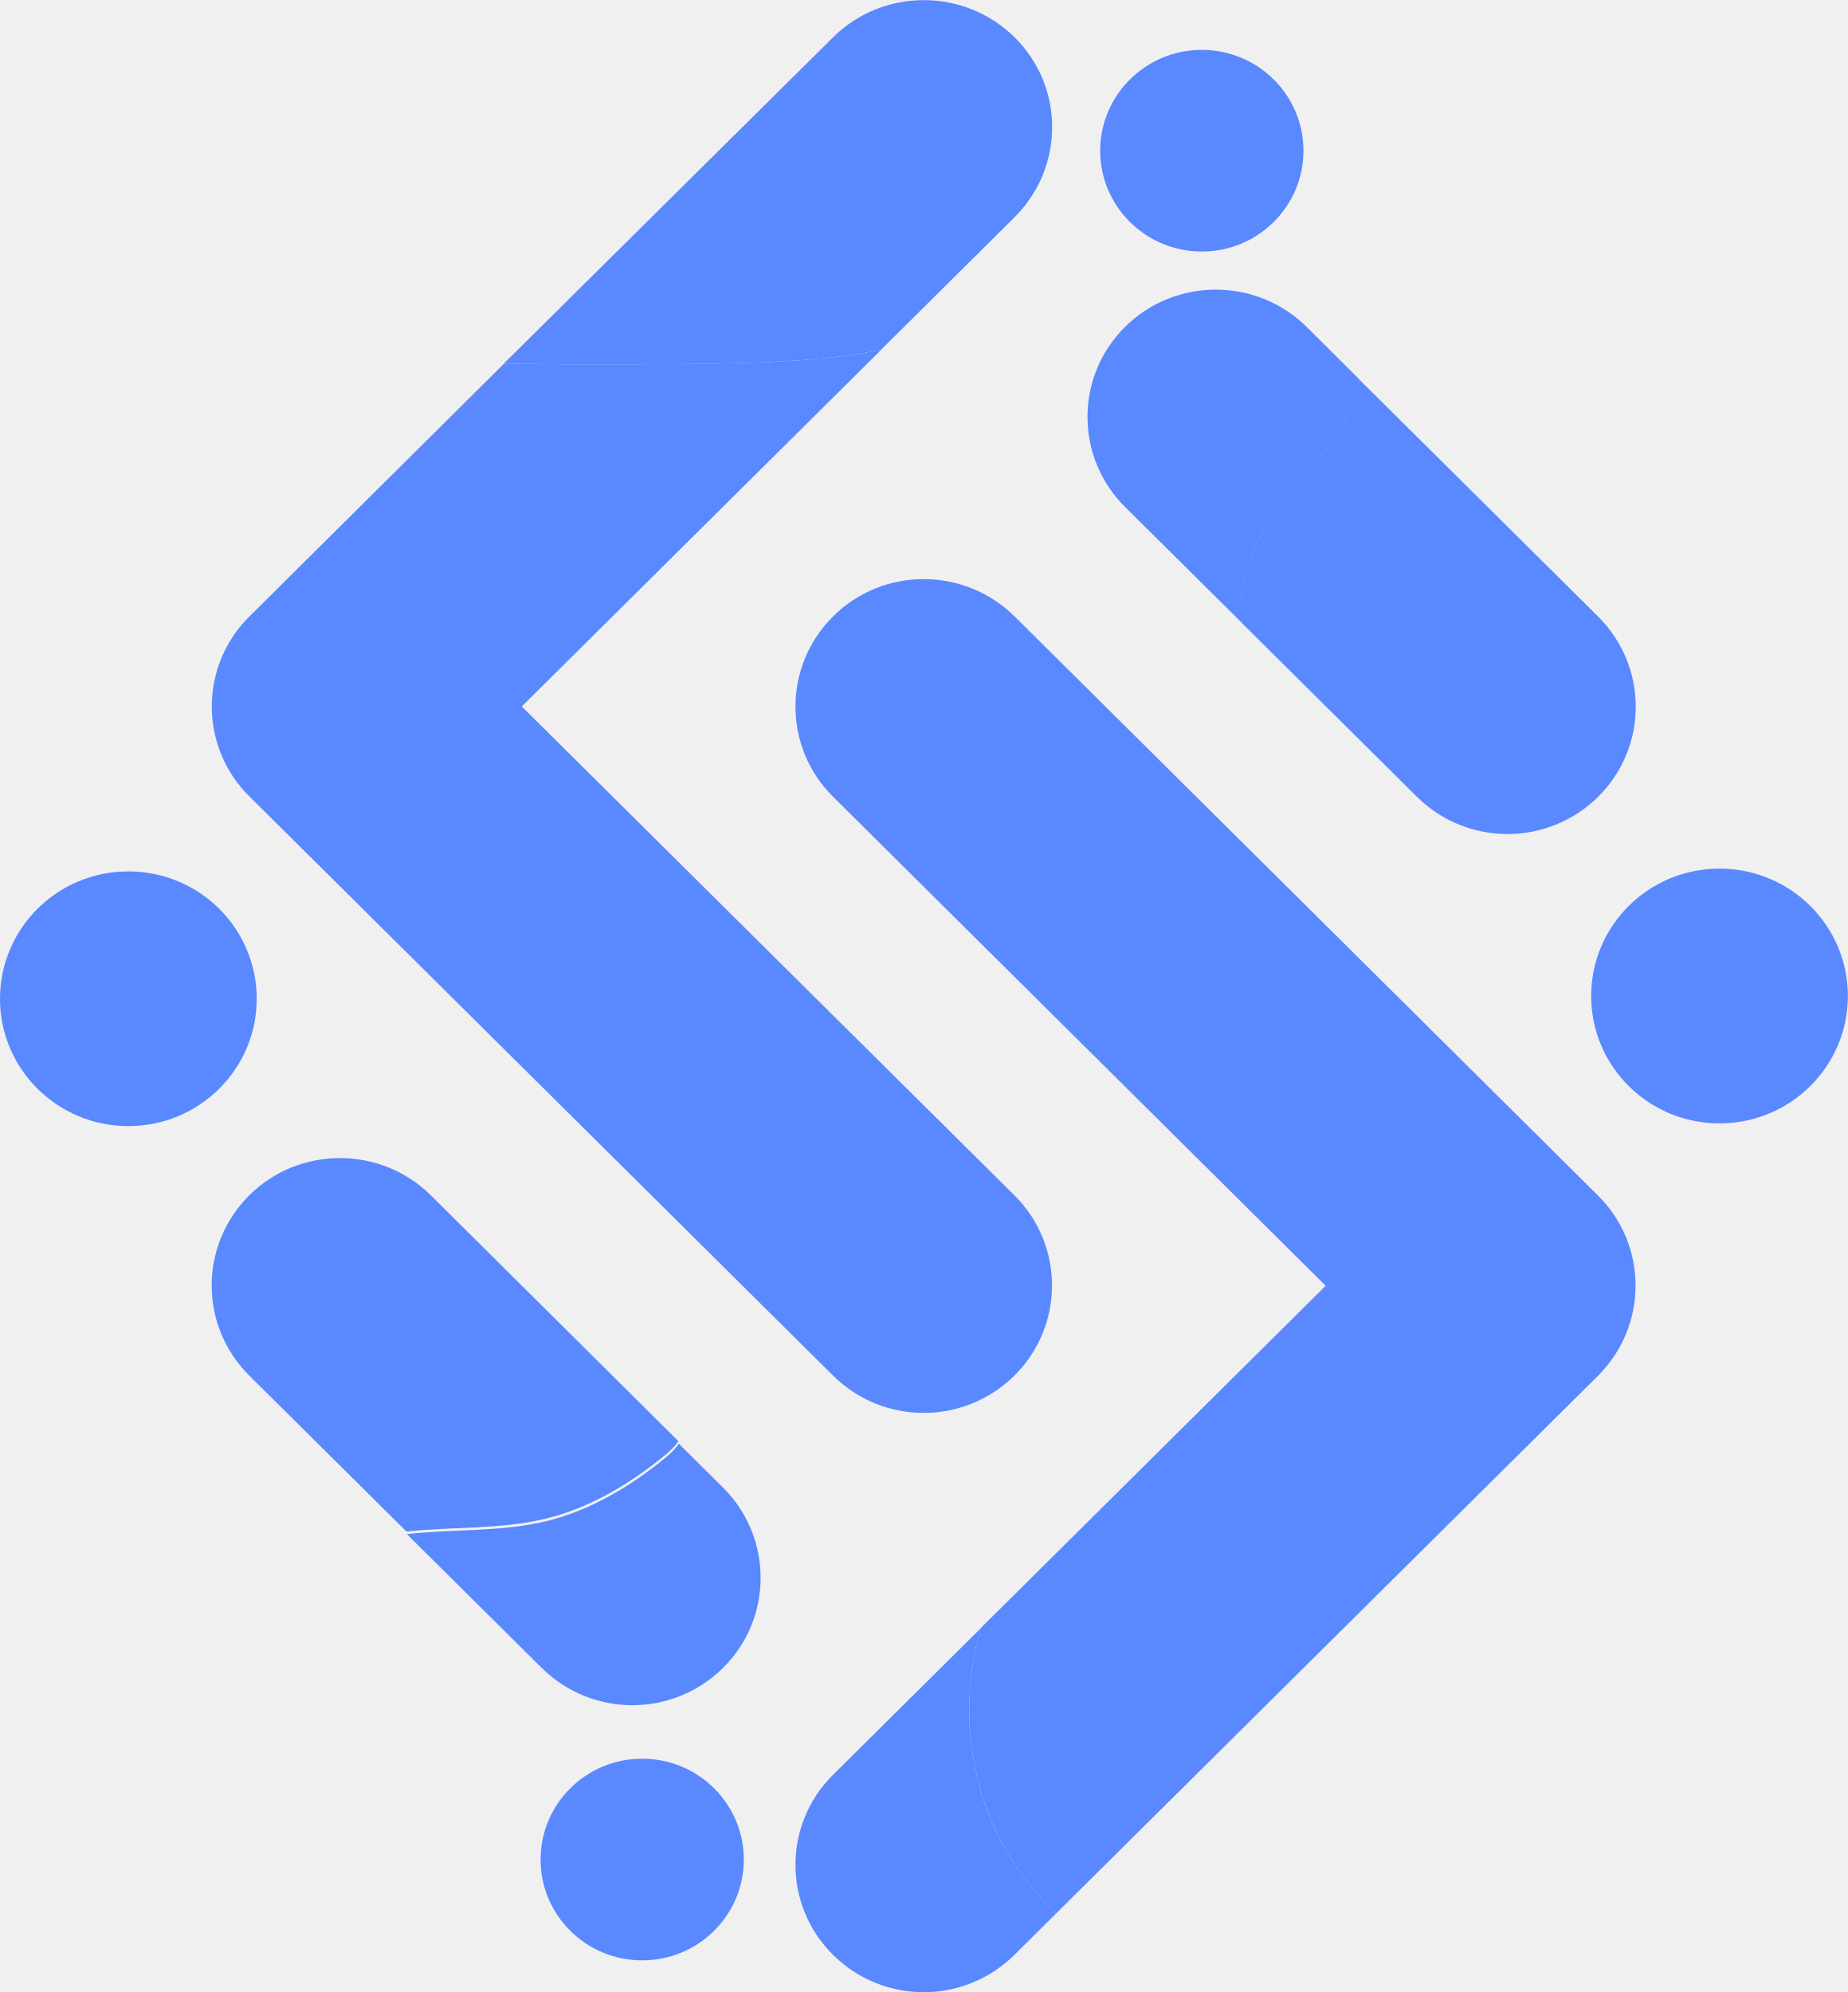
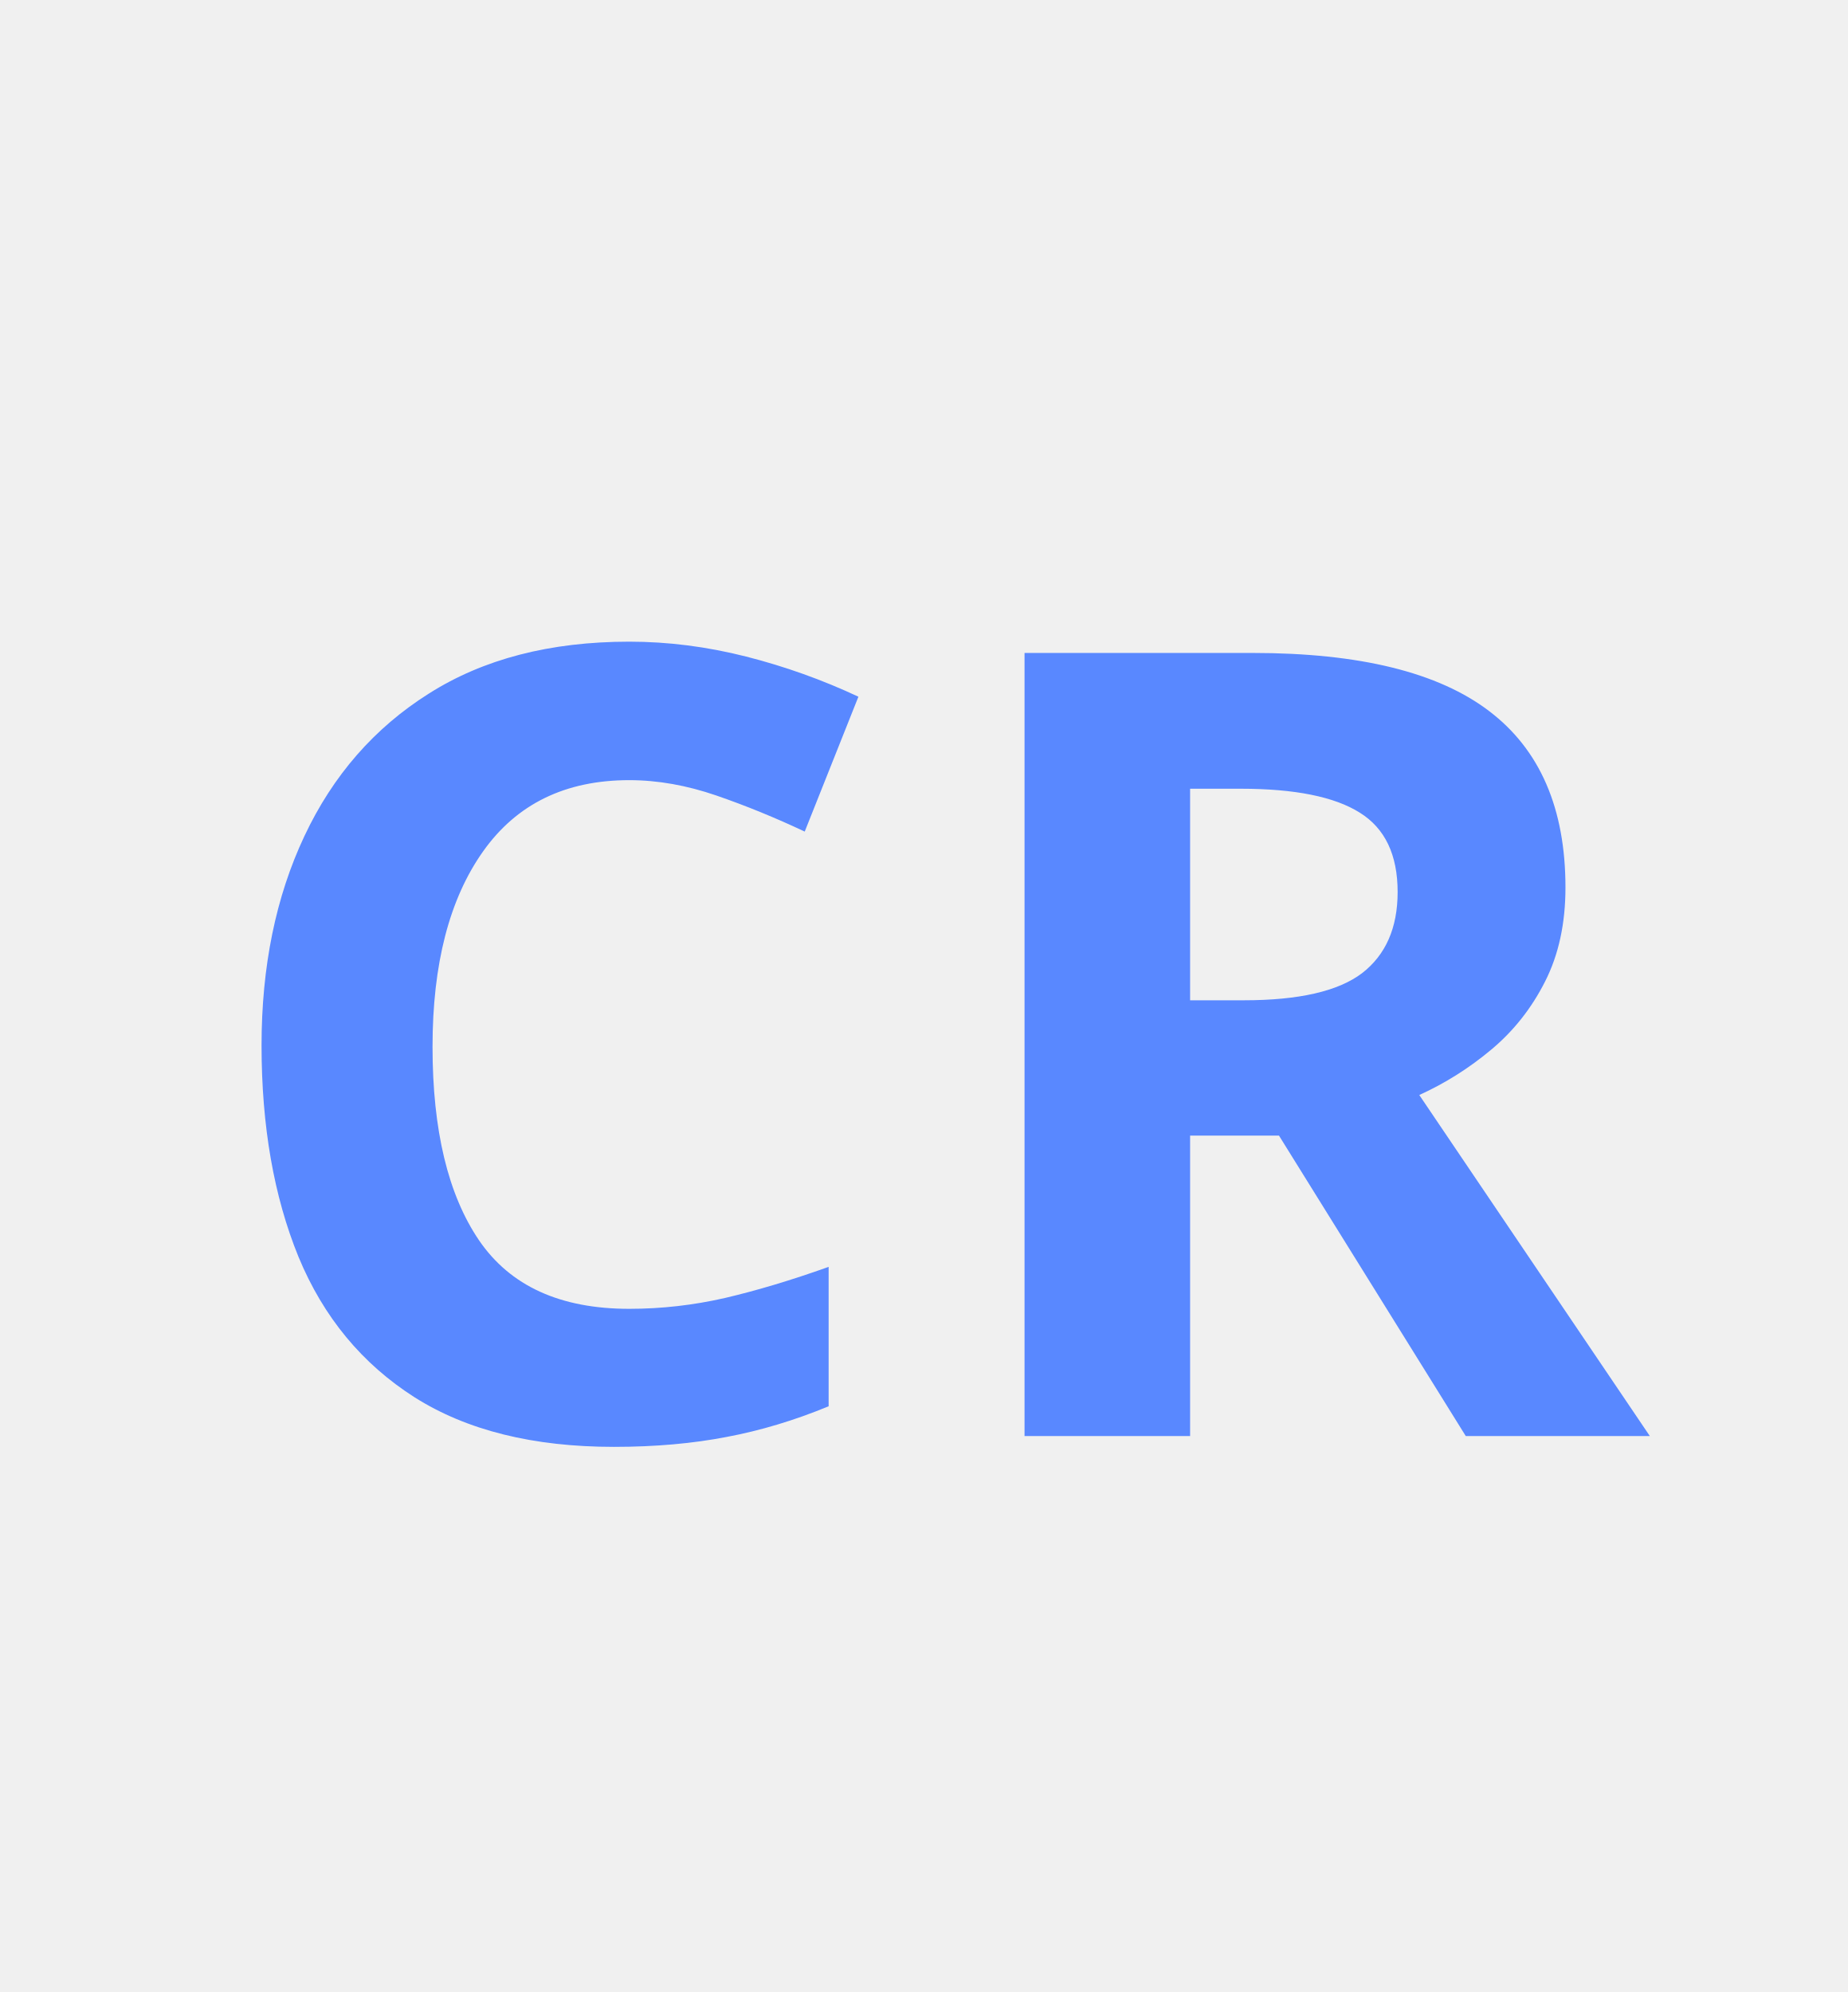
- <svg xmlns="http://www.w3.org/2000/svg" width="64" height="69" viewBox="0 0 64 69" fill="none">
-   <g clip-path="url(#clip0_304_620)">
-     <path d="M36.579 66.279L35.134 67.713C34.267 68.573 33.126 69.007 31.992 69.007C30.852 69.007 29.718 68.573 28.851 67.713C27.117 65.993 27.117 63.198 28.851 61.478L33.971 56.397C33.348 58.551 33.445 60.912 34.297 62.985C34.808 64.221 35.593 65.353 36.579 66.279Z" fill="#5988FF" />
-     <path d="M55.346 47.654L36.579 66.279C35.593 65.36 34.808 64.221 34.297 62.978C33.445 60.904 33.348 58.544 33.971 56.39L45.914 44.537L28.851 27.596C27.117 25.875 27.117 23.081 28.851 21.353C30.585 19.625 33.4 19.632 35.141 21.353L55.346 41.412C57.08 43.132 57.08 45.926 55.346 47.654Z" fill="#5988FF" />
-     <path d="M35.134 7.529L30.511 12.118C28.747 12.471 26.887 12.552 25.08 12.588C22.538 12.64 19.997 12.632 17.448 12.596L28.851 1.294C30.585 -0.426 33.4 -0.426 35.141 1.294C36.882 3.015 36.868 5.809 35.134 7.529Z" fill="#5988FF" />
-     <path d="M35.134 47.647C34.267 48.507 33.126 48.941 31.992 48.941C30.852 48.941 29.718 48.507 28.851 47.647L8.639 27.588C7.802 26.765 7.335 25.64 7.335 24.471C7.335 23.302 7.802 22.177 8.639 21.353L17.456 12.596C19.997 12.632 22.538 12.632 25.087 12.588C26.895 12.552 28.747 12.471 30.518 12.118L18.071 24.471L35.141 41.412C36.868 43.132 36.868 45.926 35.134 47.647Z" fill="#5988FF" />
-     <path d="M23.494 49.919C23.361 50.132 23.161 50.301 22.961 50.463C21.761 51.434 20.405 52.235 18.908 52.603C17.338 52.985 15.671 52.875 14.078 53.051L8.632 47.647C6.898 45.926 6.898 43.132 8.632 41.404C10.366 39.684 13.181 39.684 14.922 41.404L23.494 49.919Z" fill="#5988FF" />
-     <path d="M25.043 57.772C24.176 58.632 23.035 59.066 21.901 59.066C20.768 59.066 19.627 58.632 18.76 57.772L14.092 53.14C15.693 52.956 17.352 53.074 18.923 52.691C20.42 52.324 21.783 51.522 22.976 50.552C23.176 50.39 23.369 50.221 23.509 50.007L25.043 51.529C26.777 53.257 26.777 56.052 25.043 57.772Z" fill="#5988FF" />
-     <path d="M55.354 27.596C54.487 28.456 53.346 28.89 52.212 28.89C51.071 28.89 49.938 28.456 49.071 27.596L43.018 21.588C42.944 20.809 43.032 20.022 43.314 19.287C43.721 18.235 44.485 17.36 45.211 16.5C45.937 15.632 46.663 14.721 46.959 13.625C47.004 13.463 47.033 13.294 47.056 13.125L55.346 21.353C57.087 23.081 57.087 25.875 55.354 27.596Z" fill="#5988FF" />
-     <path d="M47.063 13.125C47.041 13.294 47.011 13.456 46.967 13.625C46.67 14.713 45.944 15.632 45.218 16.5C44.492 17.368 43.721 18.235 43.321 19.287C43.04 20.022 42.951 20.809 43.025 21.588L38.965 17.559C37.231 15.838 37.231 13.044 38.965 11.323C40.699 9.603 43.514 9.603 45.255 11.323L47.063 13.125Z" fill="#5988FF" />
-     <path d="M41.624 8.713C43.568 8.713 45.144 7.149 45.144 5.221C45.144 3.292 43.568 1.728 41.624 1.728C39.681 1.728 38.105 3.292 38.105 5.221C38.105 7.149 39.681 8.713 41.624 8.713Z" fill="#5988FF" />
-     <path d="M22.242 67.904C24.186 67.904 25.761 66.341 25.761 64.412C25.761 62.483 24.186 60.919 22.242 60.919C20.298 60.919 18.723 62.483 18.723 64.412C18.723 66.341 20.298 67.904 22.242 67.904Z" fill="#5988FF" />
-     <path d="M59.554 38.912C62.01 38.912 64 36.937 64 34.5C64 32.063 62.01 30.088 59.554 30.088C57.099 30.088 55.109 32.063 55.109 34.5C55.109 36.937 57.099 38.912 59.554 38.912Z" fill="#5988FF" />
-     <path d="M4.445 39.007C6.901 39.007 8.891 37.032 8.891 34.596C8.891 32.159 6.901 30.184 4.445 30.184C1.99 30.184 0 32.159 0 34.596C0 37.032 1.99 39.007 4.445 39.007Z" fill="#5988FF" />
-   </g>
-   <defs>
-     <clipPath id="clip0_304_620">
-       <rect width="64" height="69" fill="white" />
-     </clipPath>
-   </defs>
+ <svg xmlns="http://www.w3.org/2000/svg" width="64" height="69" viewBox="0 0 64 69">
+   <text x="32" y="35" text-anchor="middle" dominant-baseline="central" font-family="'Poppins', 'Segoe UI', system-ui, sans-serif" font-size="38" font-weight="700" fill="#5988ff" letter-spacing="1">CR</text>
</svg>
